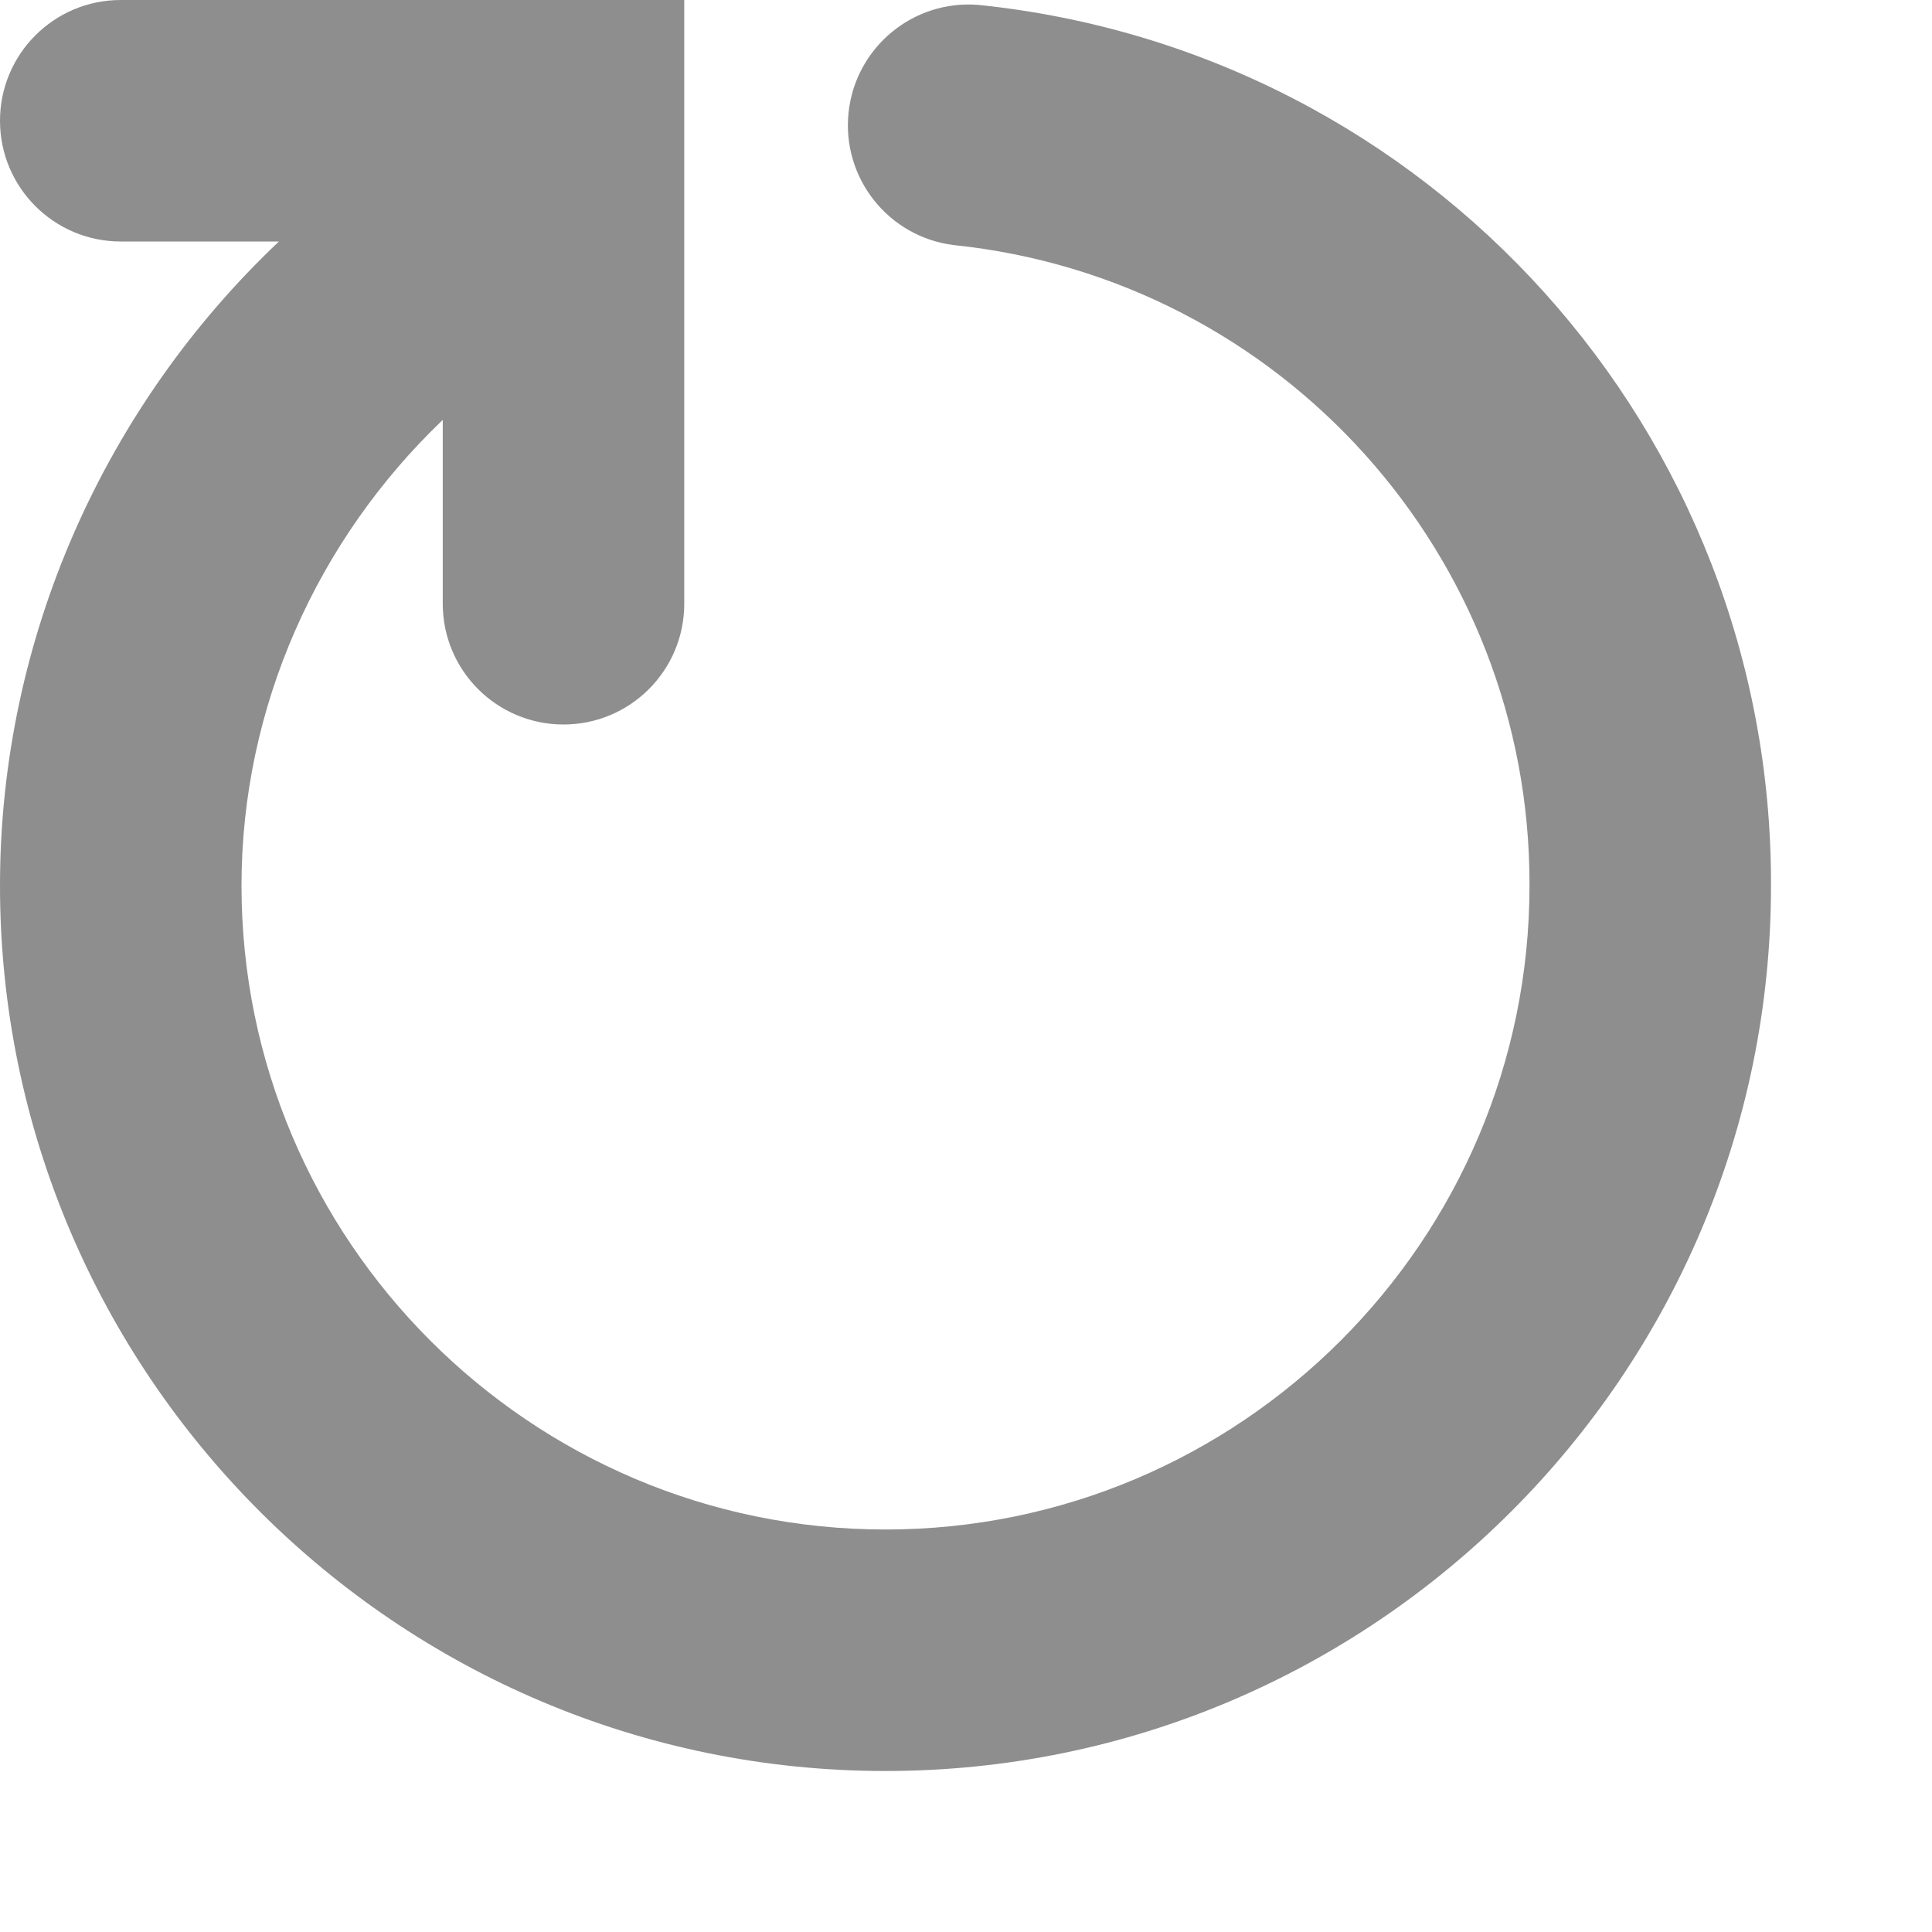
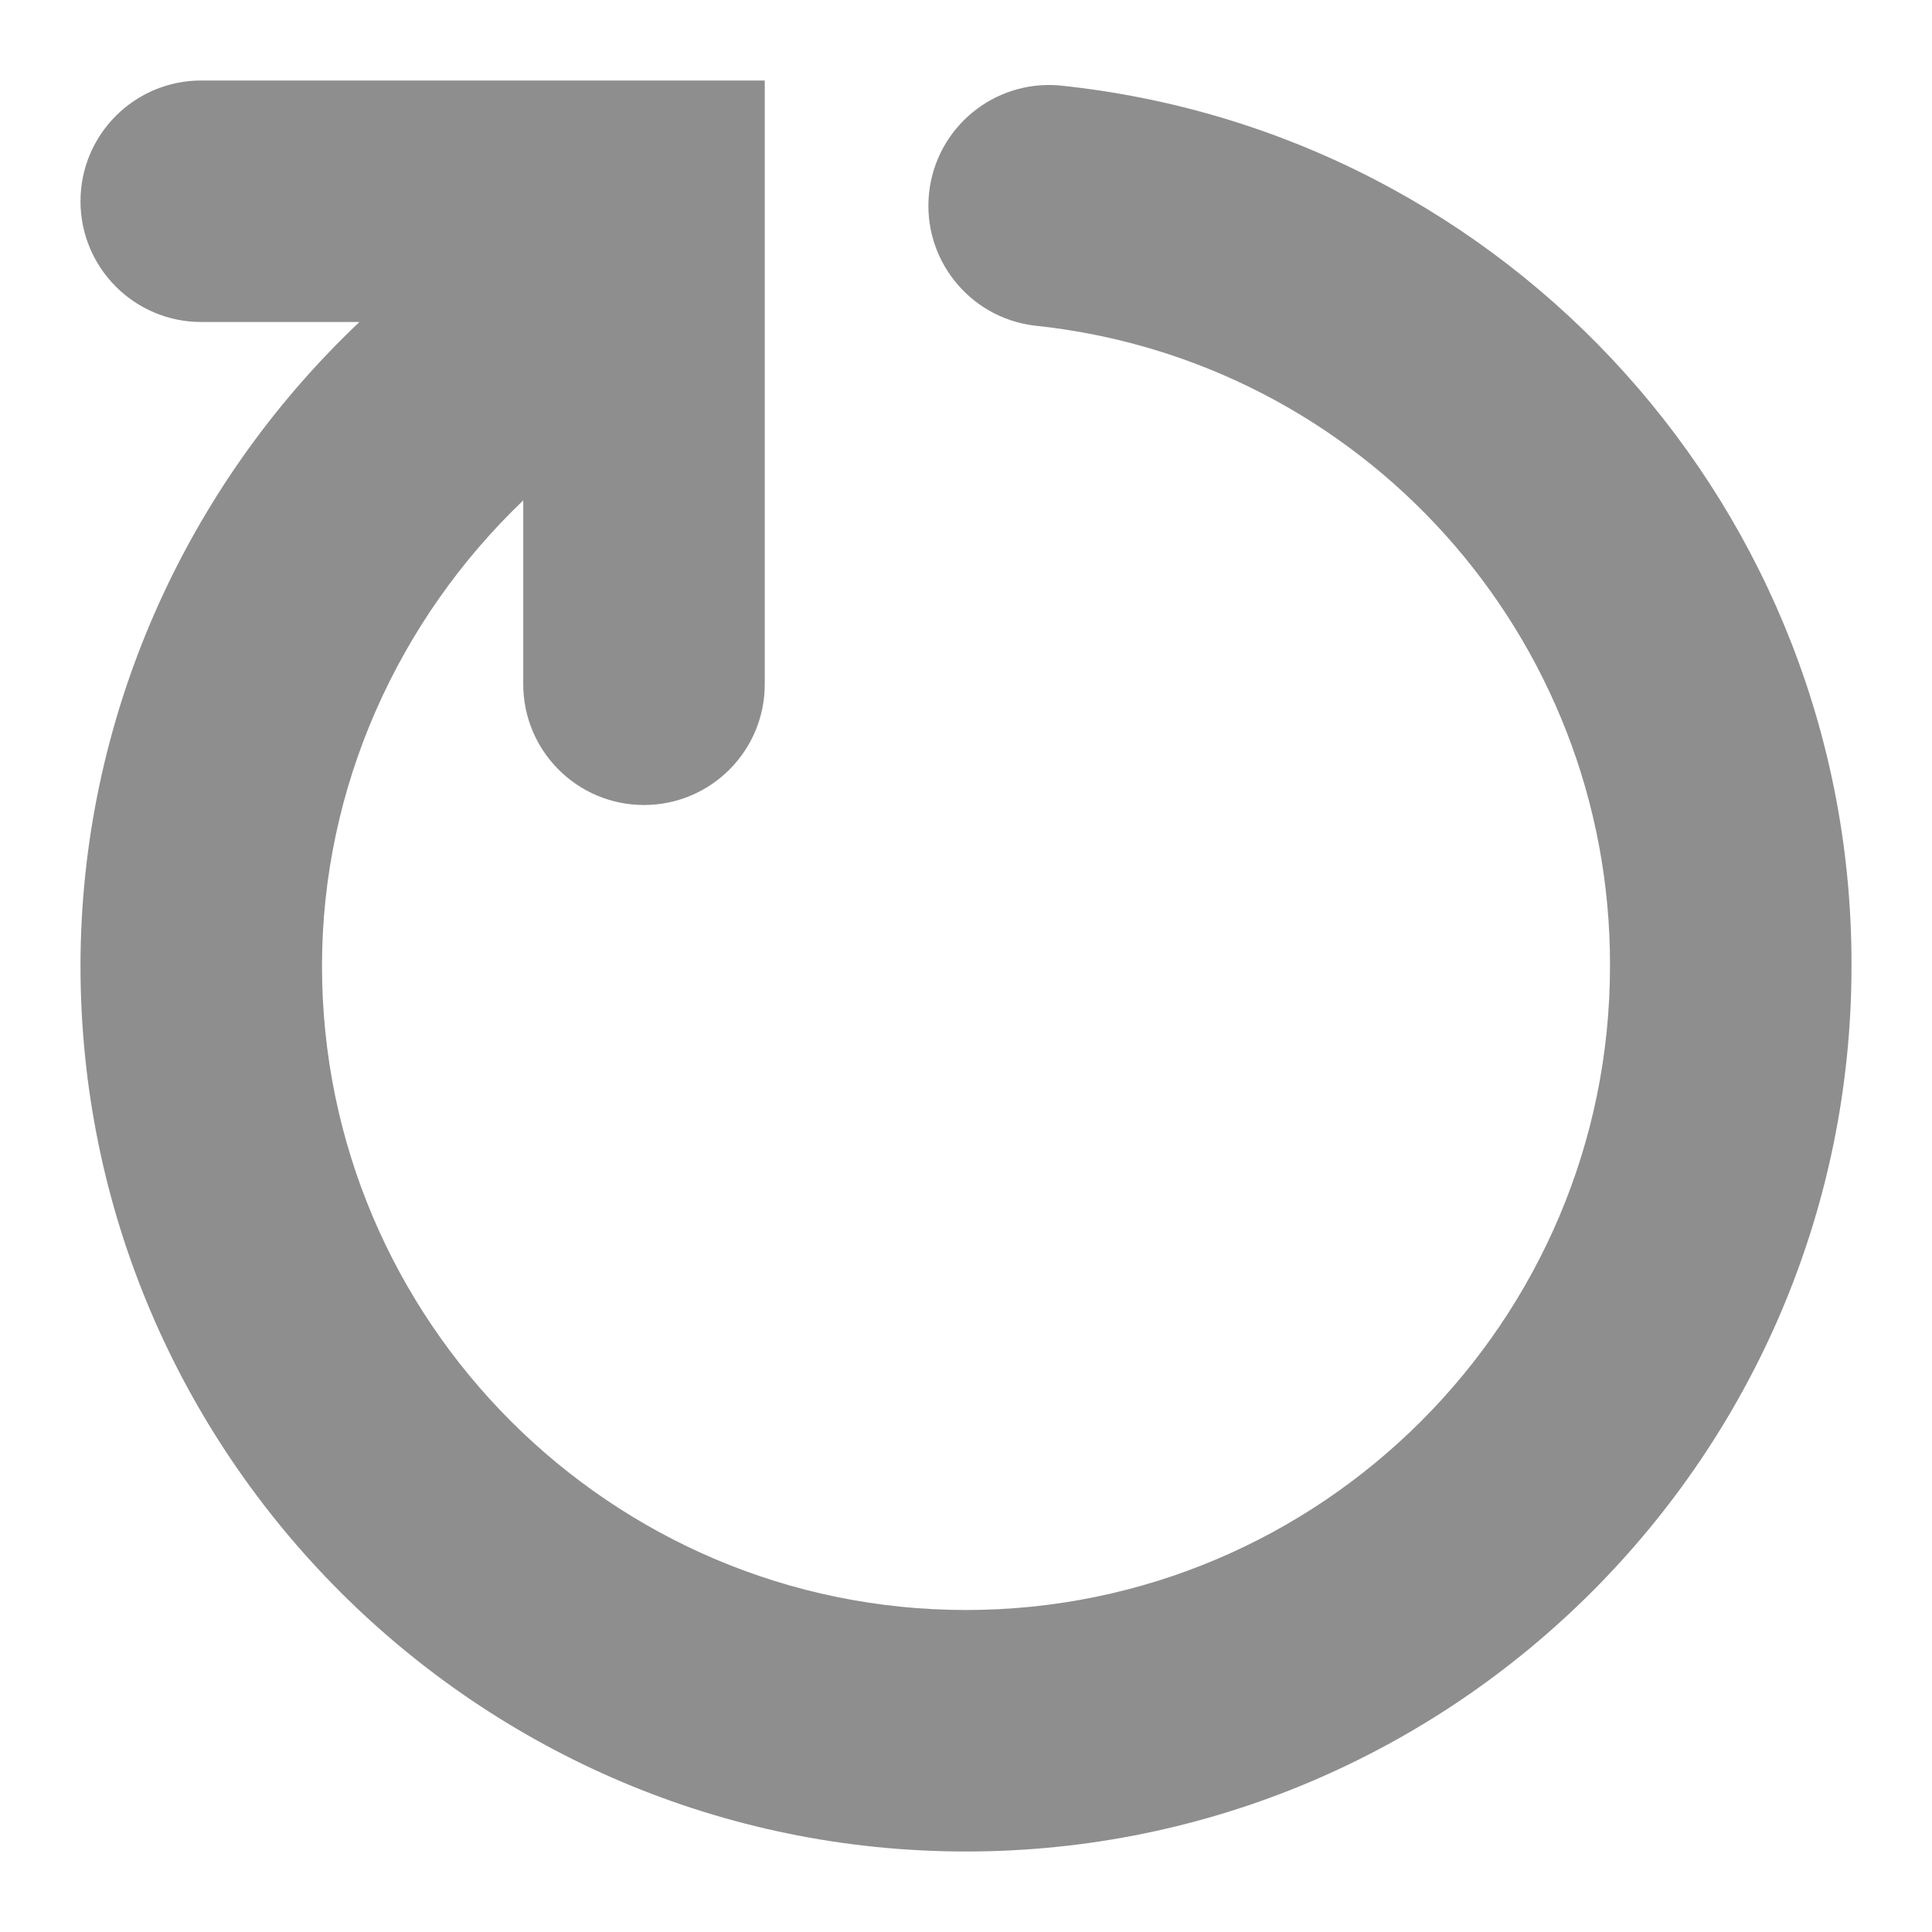
<svg xmlns="http://www.w3.org/2000/svg" width="24" height="24">
-   <path d="M3.465 3H1.5a1.5 1.5 0 1 1 0-3h7v7.5a1.5 1.5 0 1 1-3 0V5.216C3.942 6.705 3 8.783 3 11c0 4.411 3.589 8 8 8s8-3.589 8-8a7.976 7.976 0 0 0-7.156-7.956 1.5 1.5 0 0 1 .312-2.983A10.967 10.967 0 0 1 22 11c0 6.065-4.934 11-11 11-6.065 0-11-4.935-11-11 0-3.068 1.299-5.951 3.465-8" fill="#8E8E8E" />
+   <path d="M4.465 4H2.5a1.5 1.5 0 1 1 0-3h7v7.5a1.5 1.5 0 1 1-3 0V6.216C4.942 7.705 4 9.783 4 12c0 4.411 3.589 8 8 8s8-3.589 8-8a7.976 7.976 0 0 0-7.156-7.956 1.5 1.5 0 0 1 .312-2.983A10.967 10.967 0 0 1 23 12c0 6.065-4.934 11-11 11-6.065 0-11-4.935-11-11 0-3.068 1.299-5.951 3.465-8" fill="#8E8E8E" fill-rule="evenodd" />
</svg>
